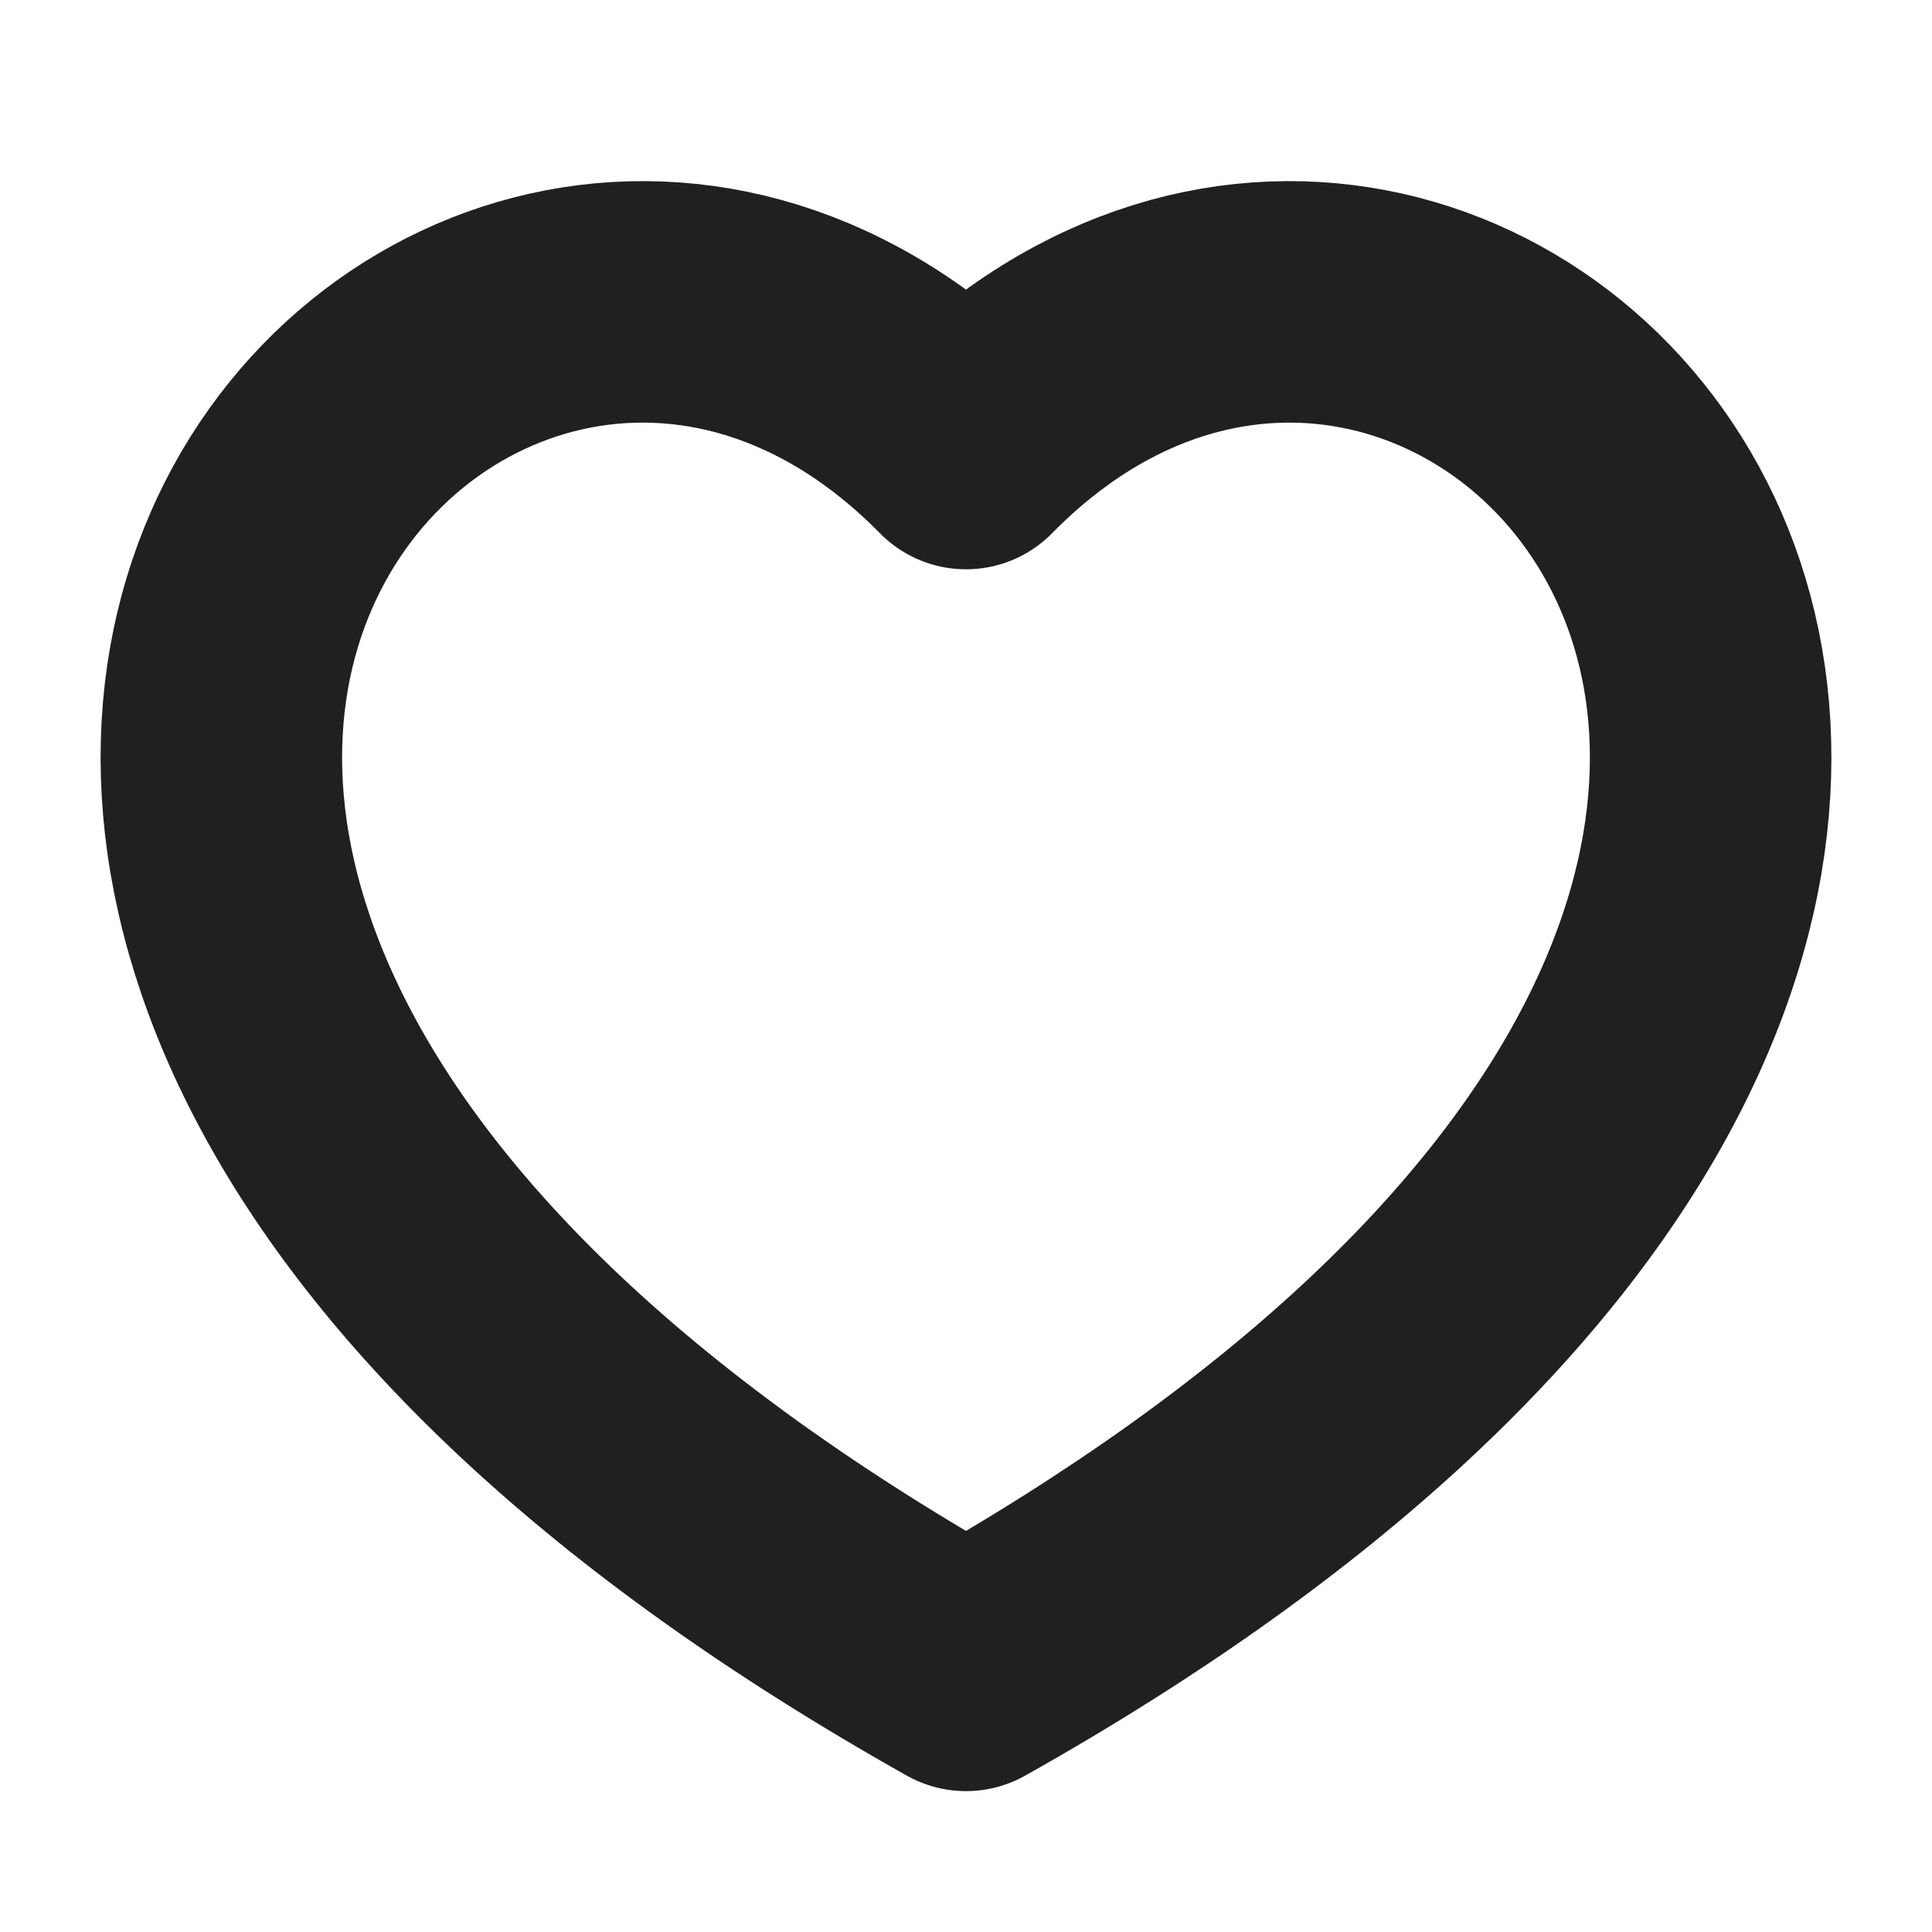
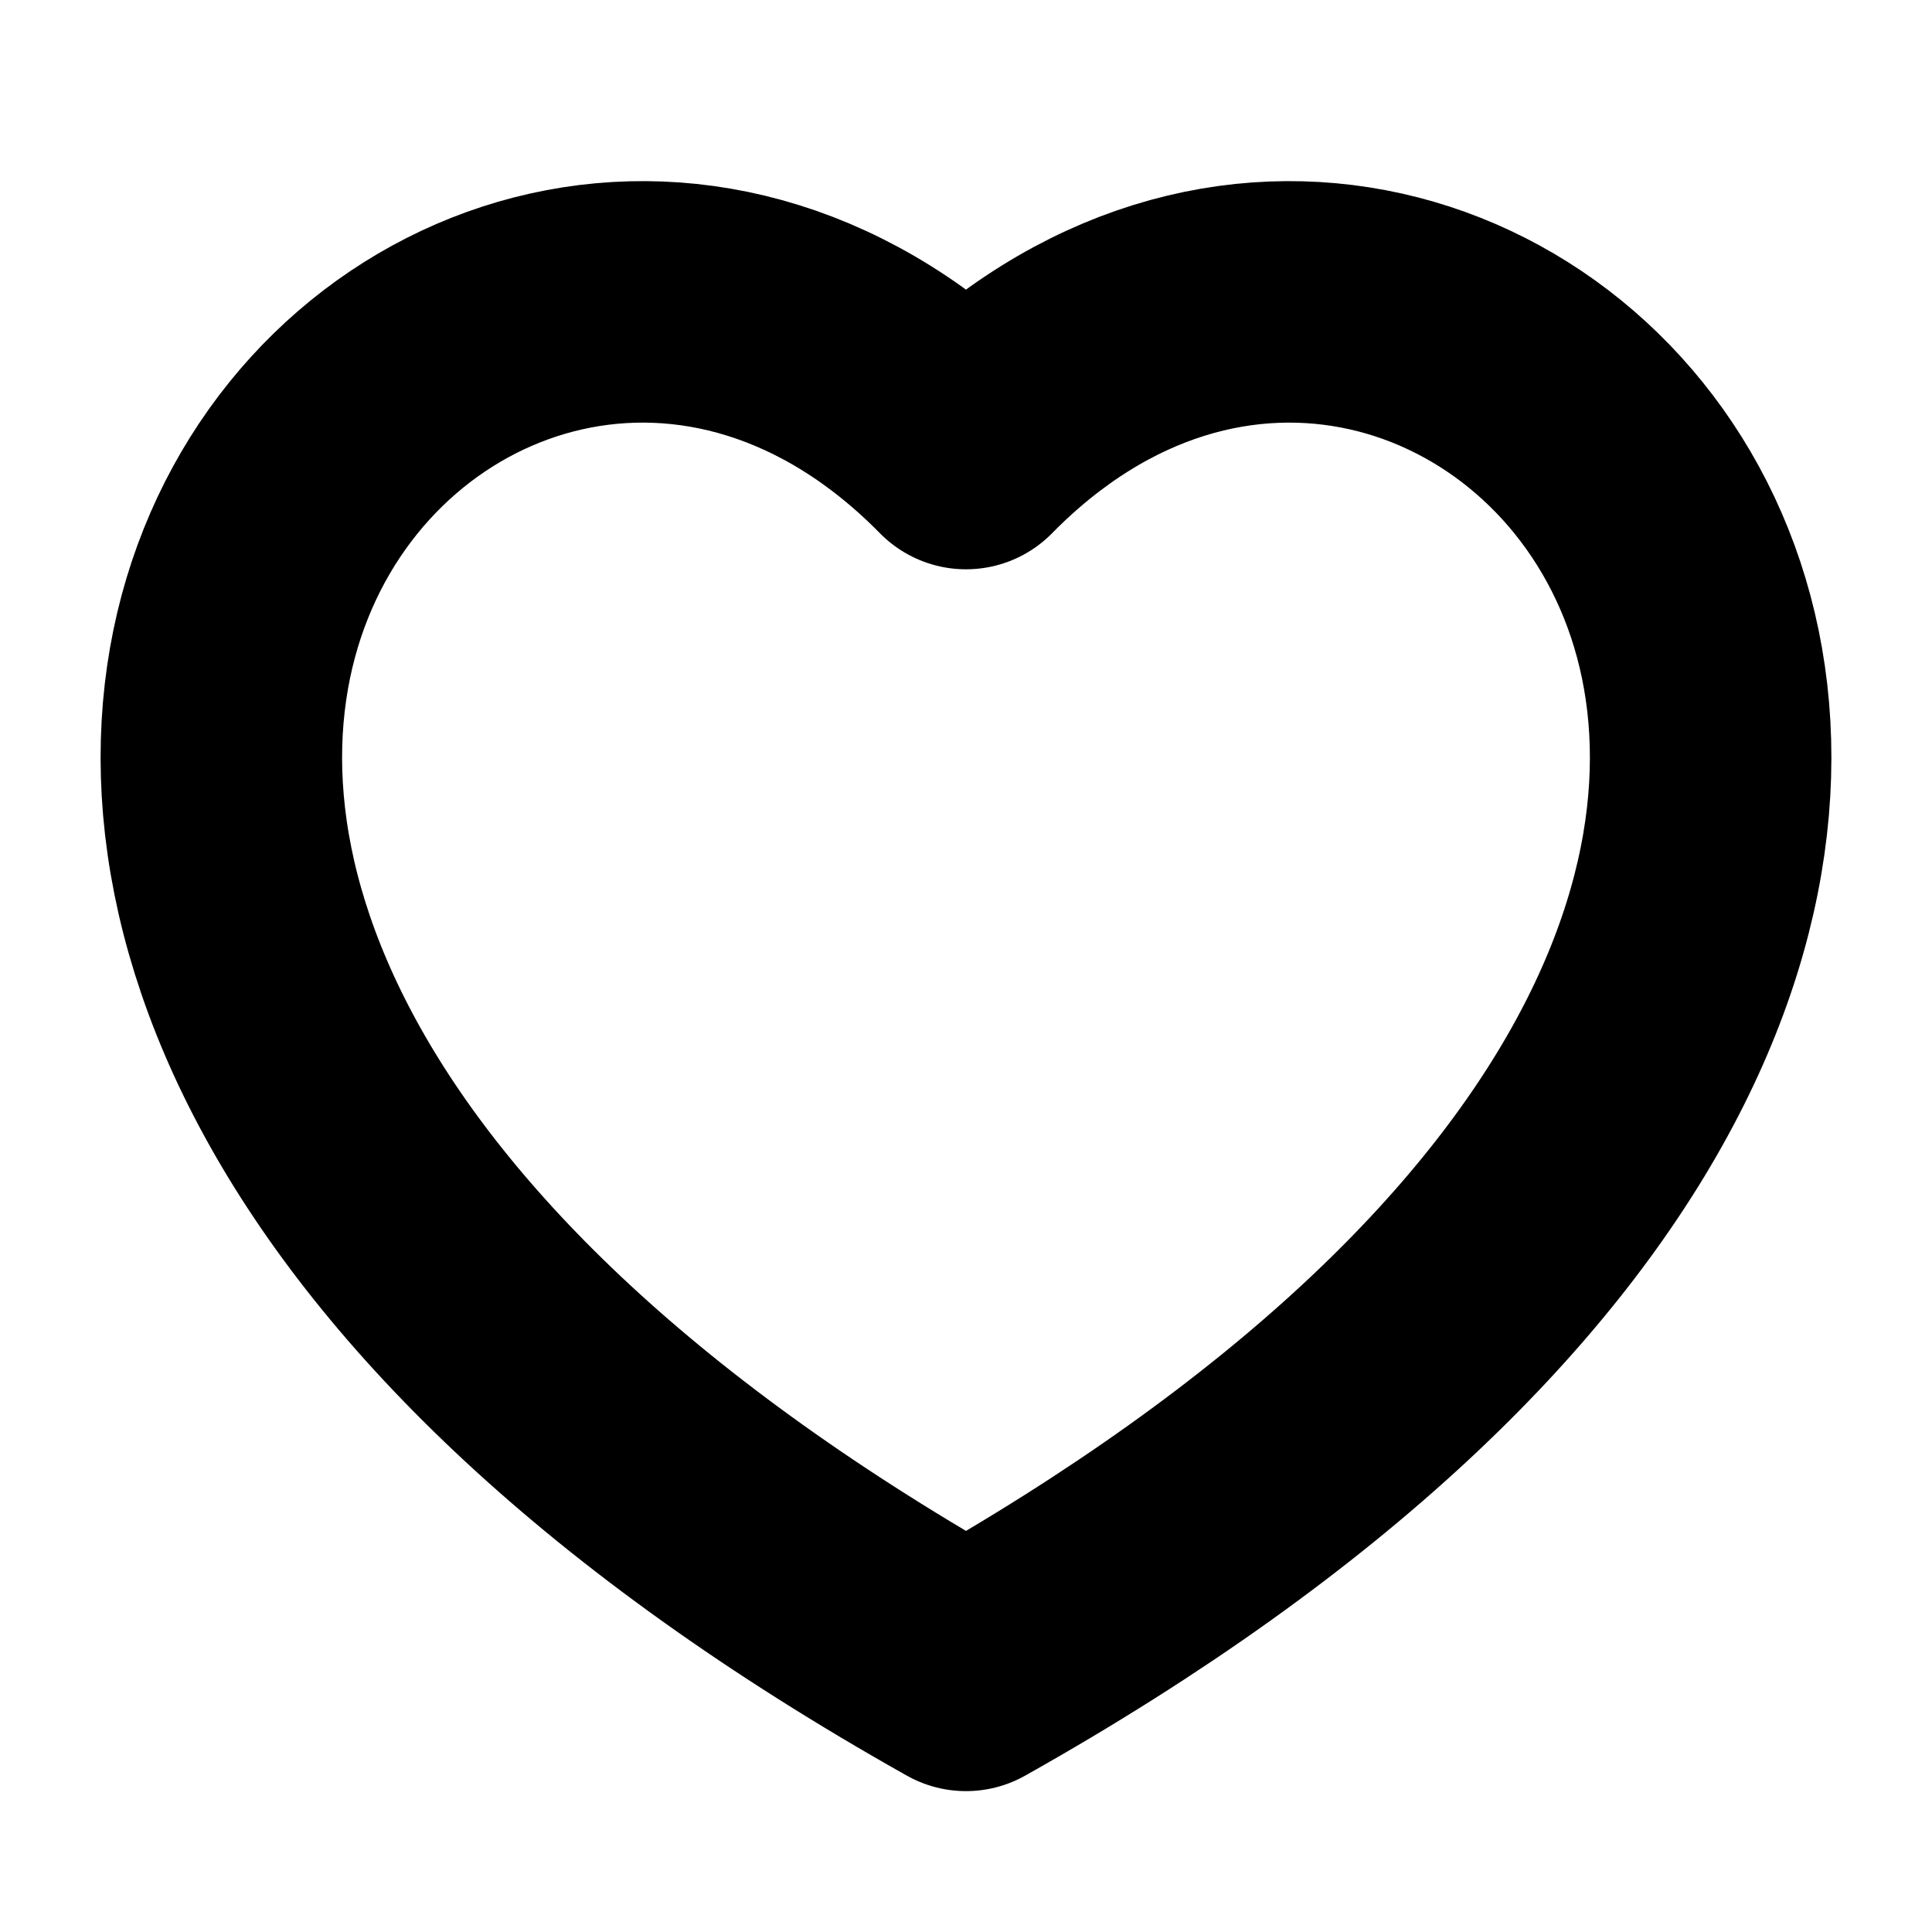
<svg xmlns="http://www.w3.org/2000/svg" width="12" height="12" viewBox="0 0 12 12" fill="none" data-fui-icon="true">
-   <path d="M6 2.786C9.167 -0.434 14.595 5.546 6 10.375C-2.595 5.546 2.833 -0.434 6 2.786Z" stroke="currentColor" stroke-opacity=".875" stroke-width="1.5" stroke-linejoin="round" />
+   <path d="M6 2.786C9.167 -0.434 14.595 5.546 6 10.375C-2.595 5.546 2.833 -0.434 6 2.786Z" stroke="currentColor" stroke-width="1.5" stroke-linejoin="round" />
</svg>
